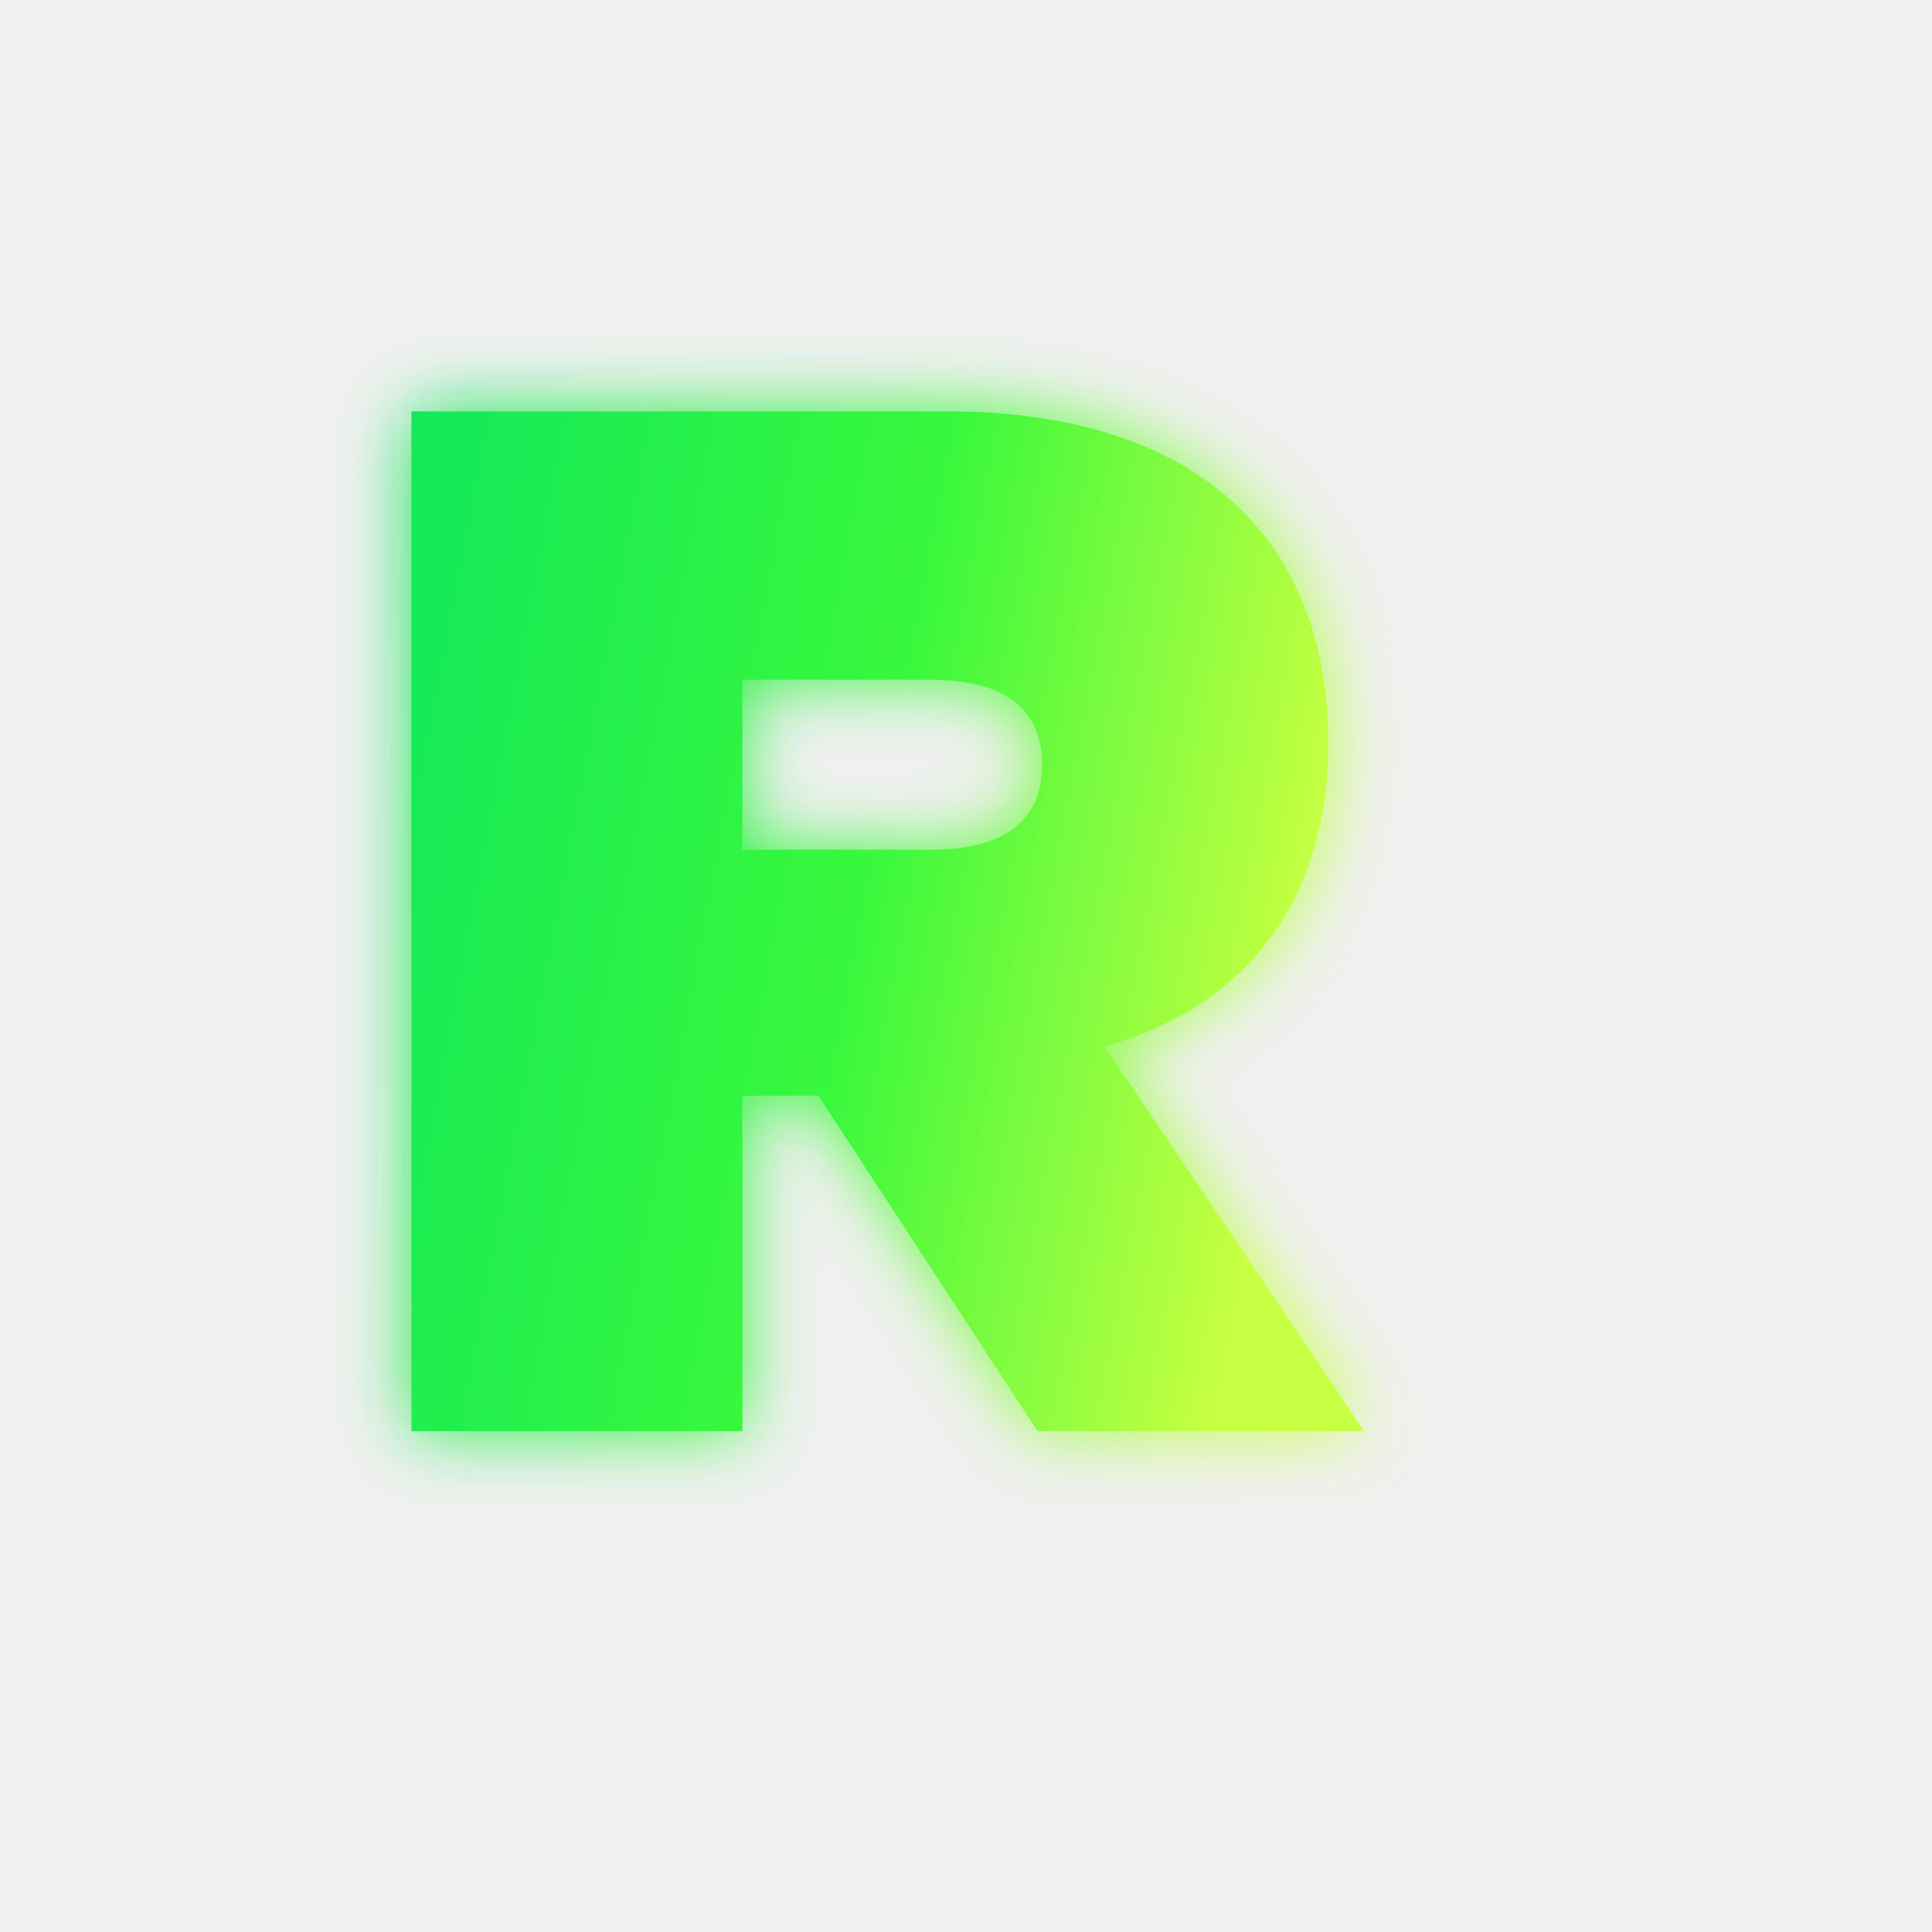
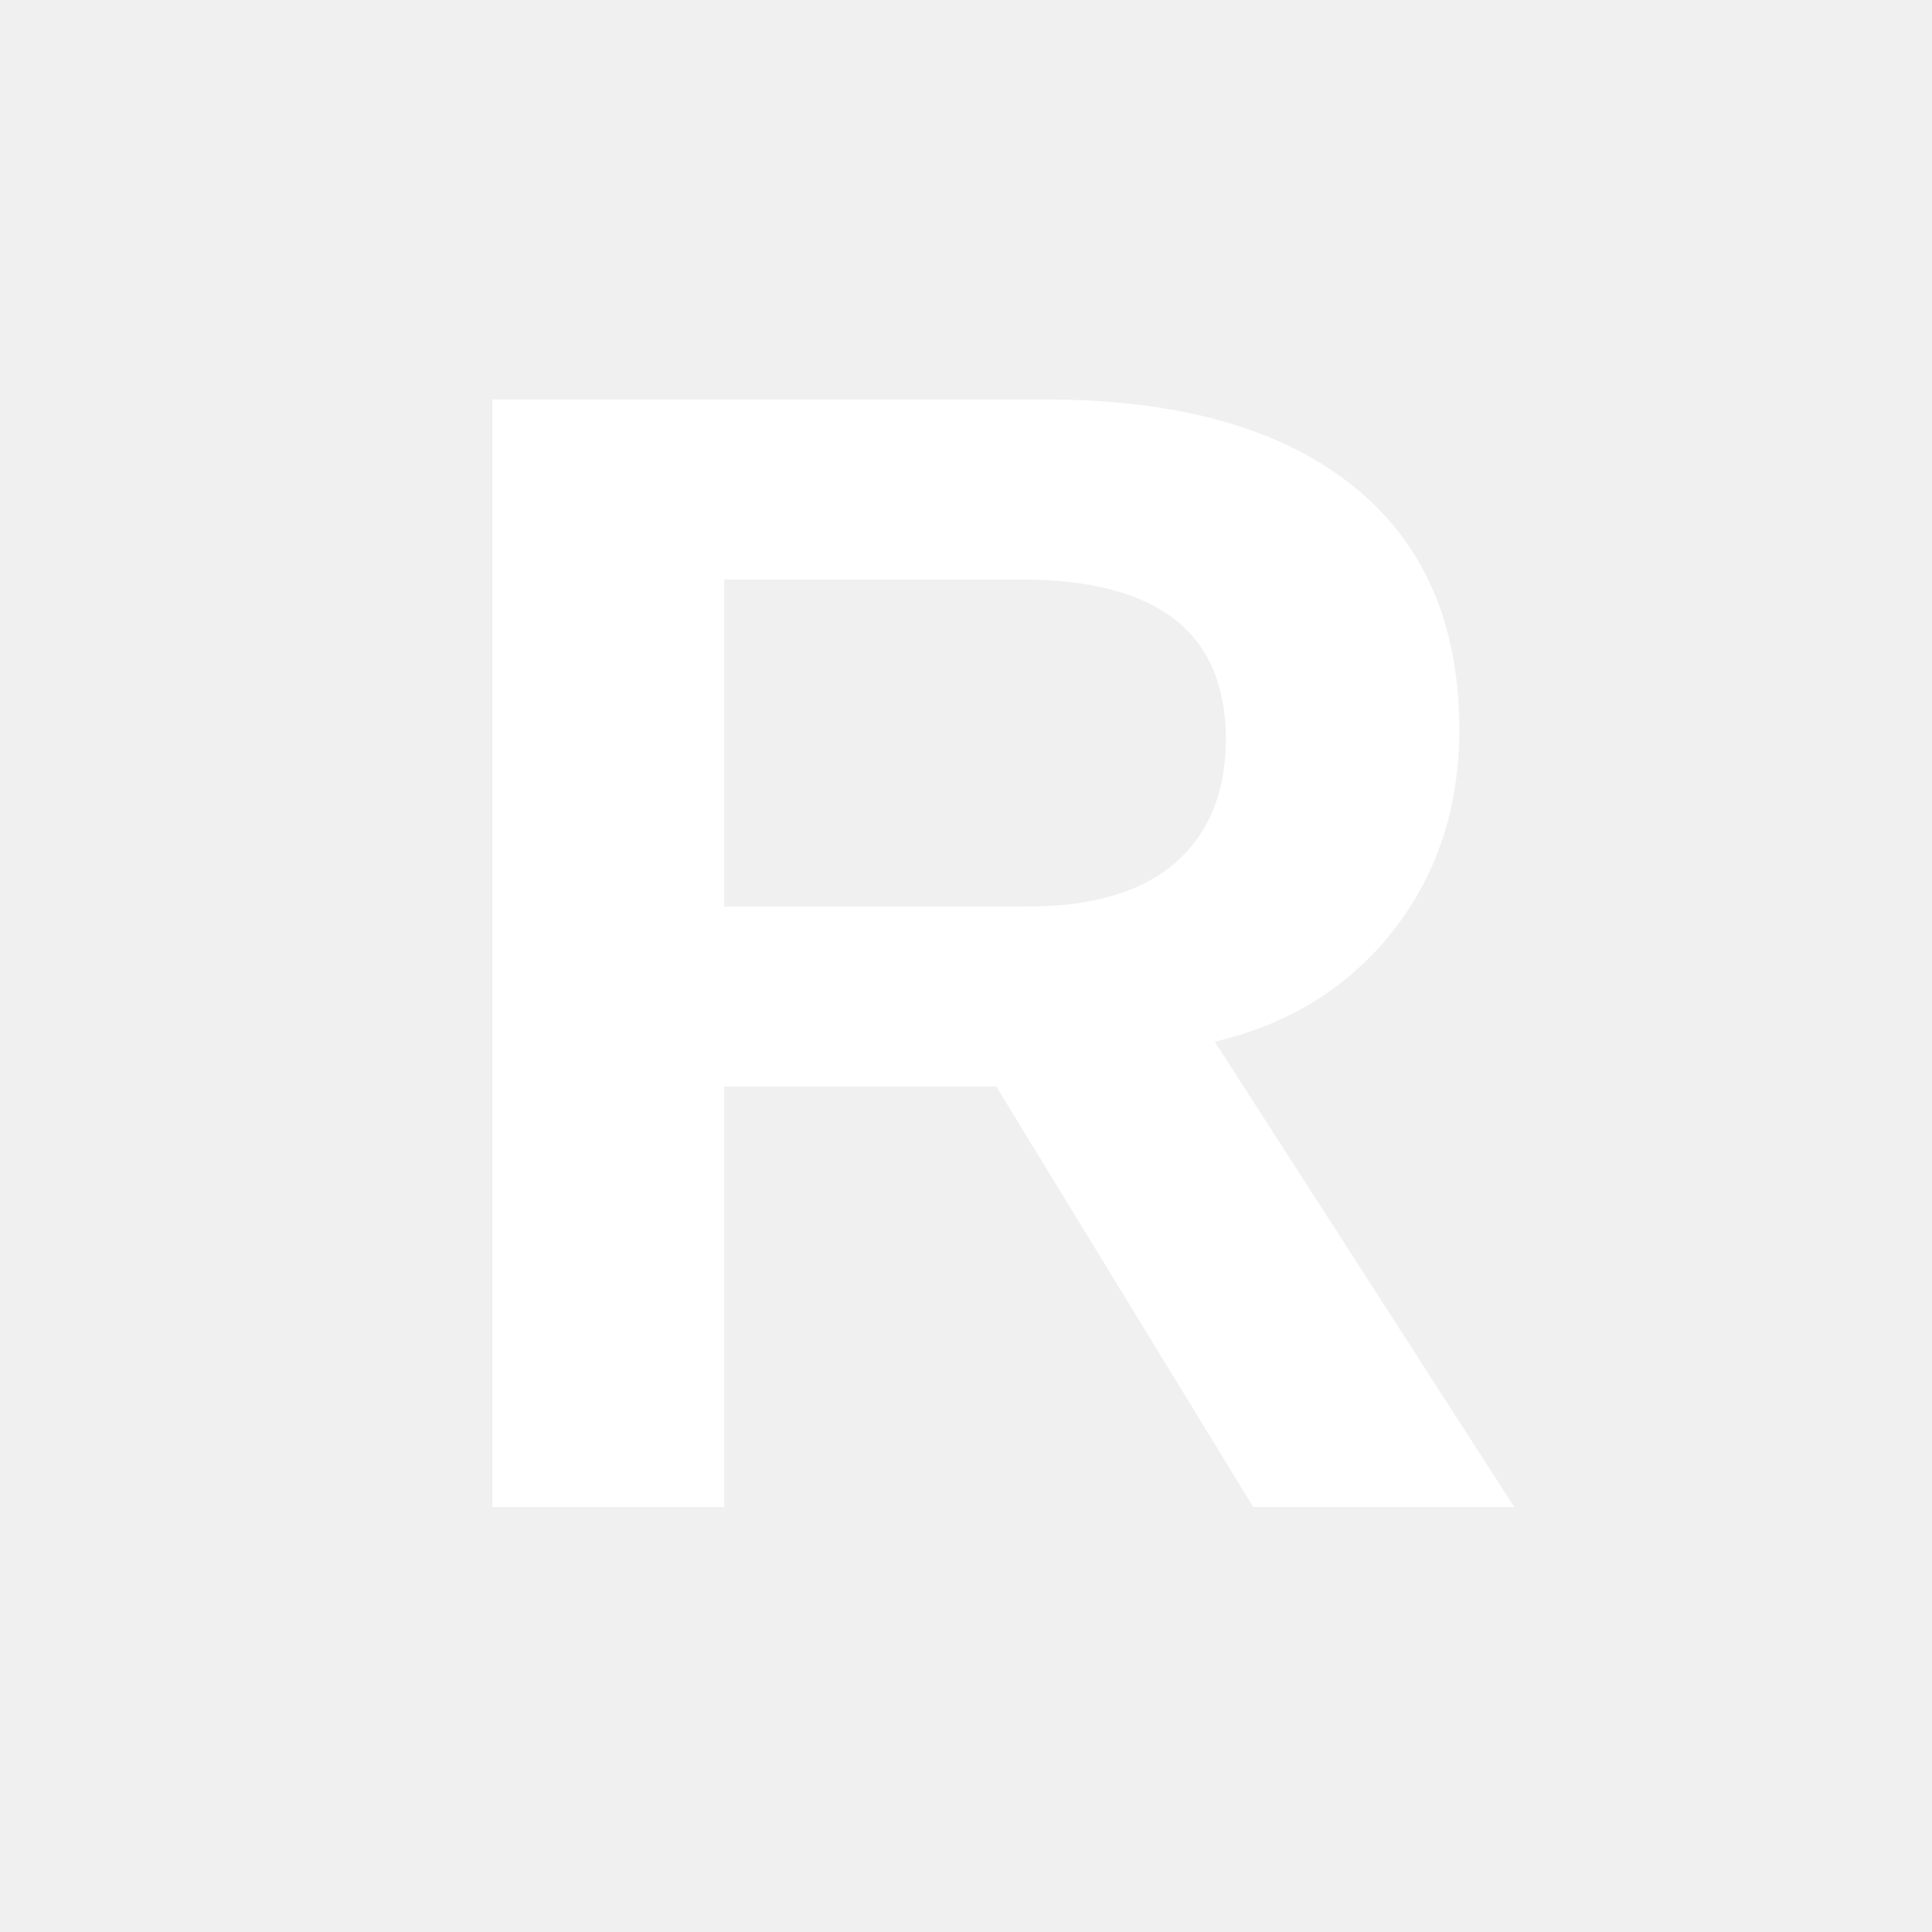
<svg xmlns="http://www.w3.org/2000/svg" width="432" height="432" viewBox="0 0 432 432">
-   <defs>
-     <linearGradient id="r" x1="0" y1="0" x2="1" y2=".2">
-       <stop stop-color="#14e85a" />
-       <stop offset=".55" stop-color="#39f83c" />
-       <stop offset="1" stop-color="#c7ff42" />
-     </linearGradient>
-     <filter id="g" x="-40%" y="-40%" width="180%" height="180%">
-       <feGaussianBlur stdDeviation="8" result="b" />
-       <feMerge>
-         <feMergeNode in="b" />
-         <feMergeNode in="SourceGraphic" />
-       </feMerge>
-     </filter>
-   </defs>
-   <path d="M92 92h120c55 0 85 28 85 74 0 35-18 59-50 68l58 86h-73l-49-75h-17v75H92V92zm74 60v38h42c16 0 25-6 25-19s-9-19-25-19h-42z" fill="url(#r)" filter="url(#g)" />
+   <text x="216" y="337" text-anchor="middle" font-family="Arial, Helvetica, sans-serif" font-size="360" font-weight="700" fill="#ffffff">R</text>
</svg>
